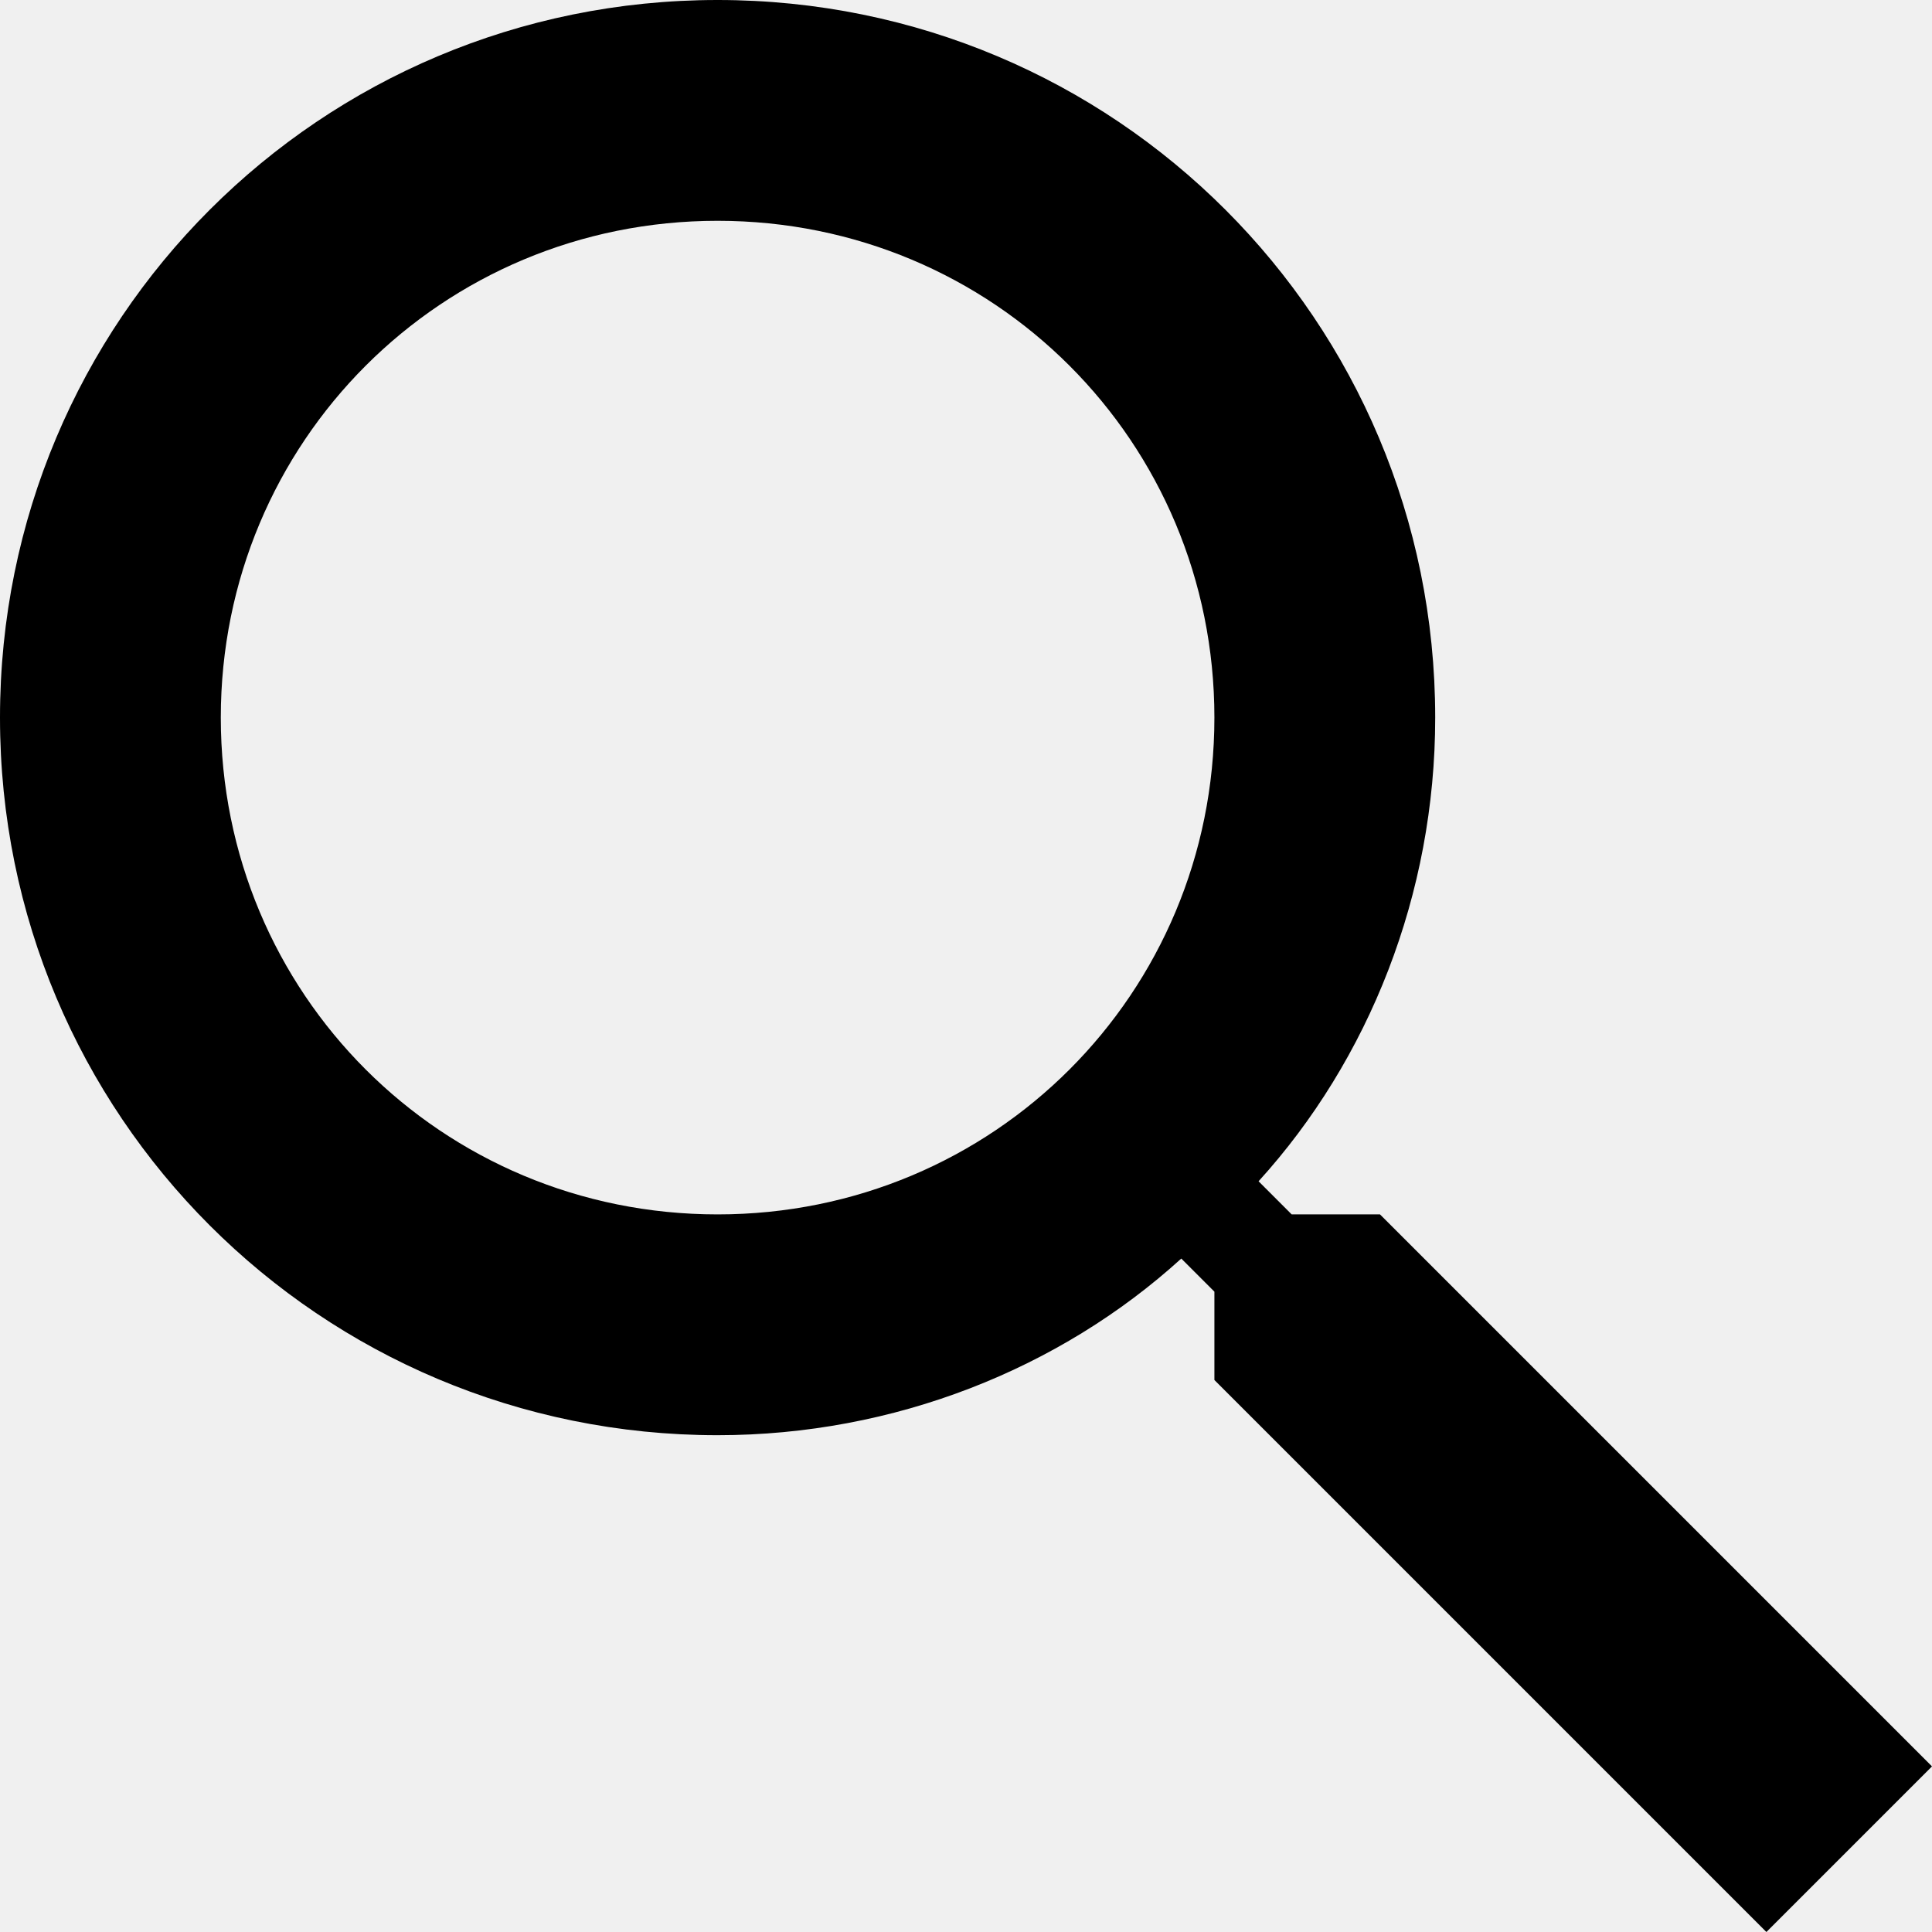
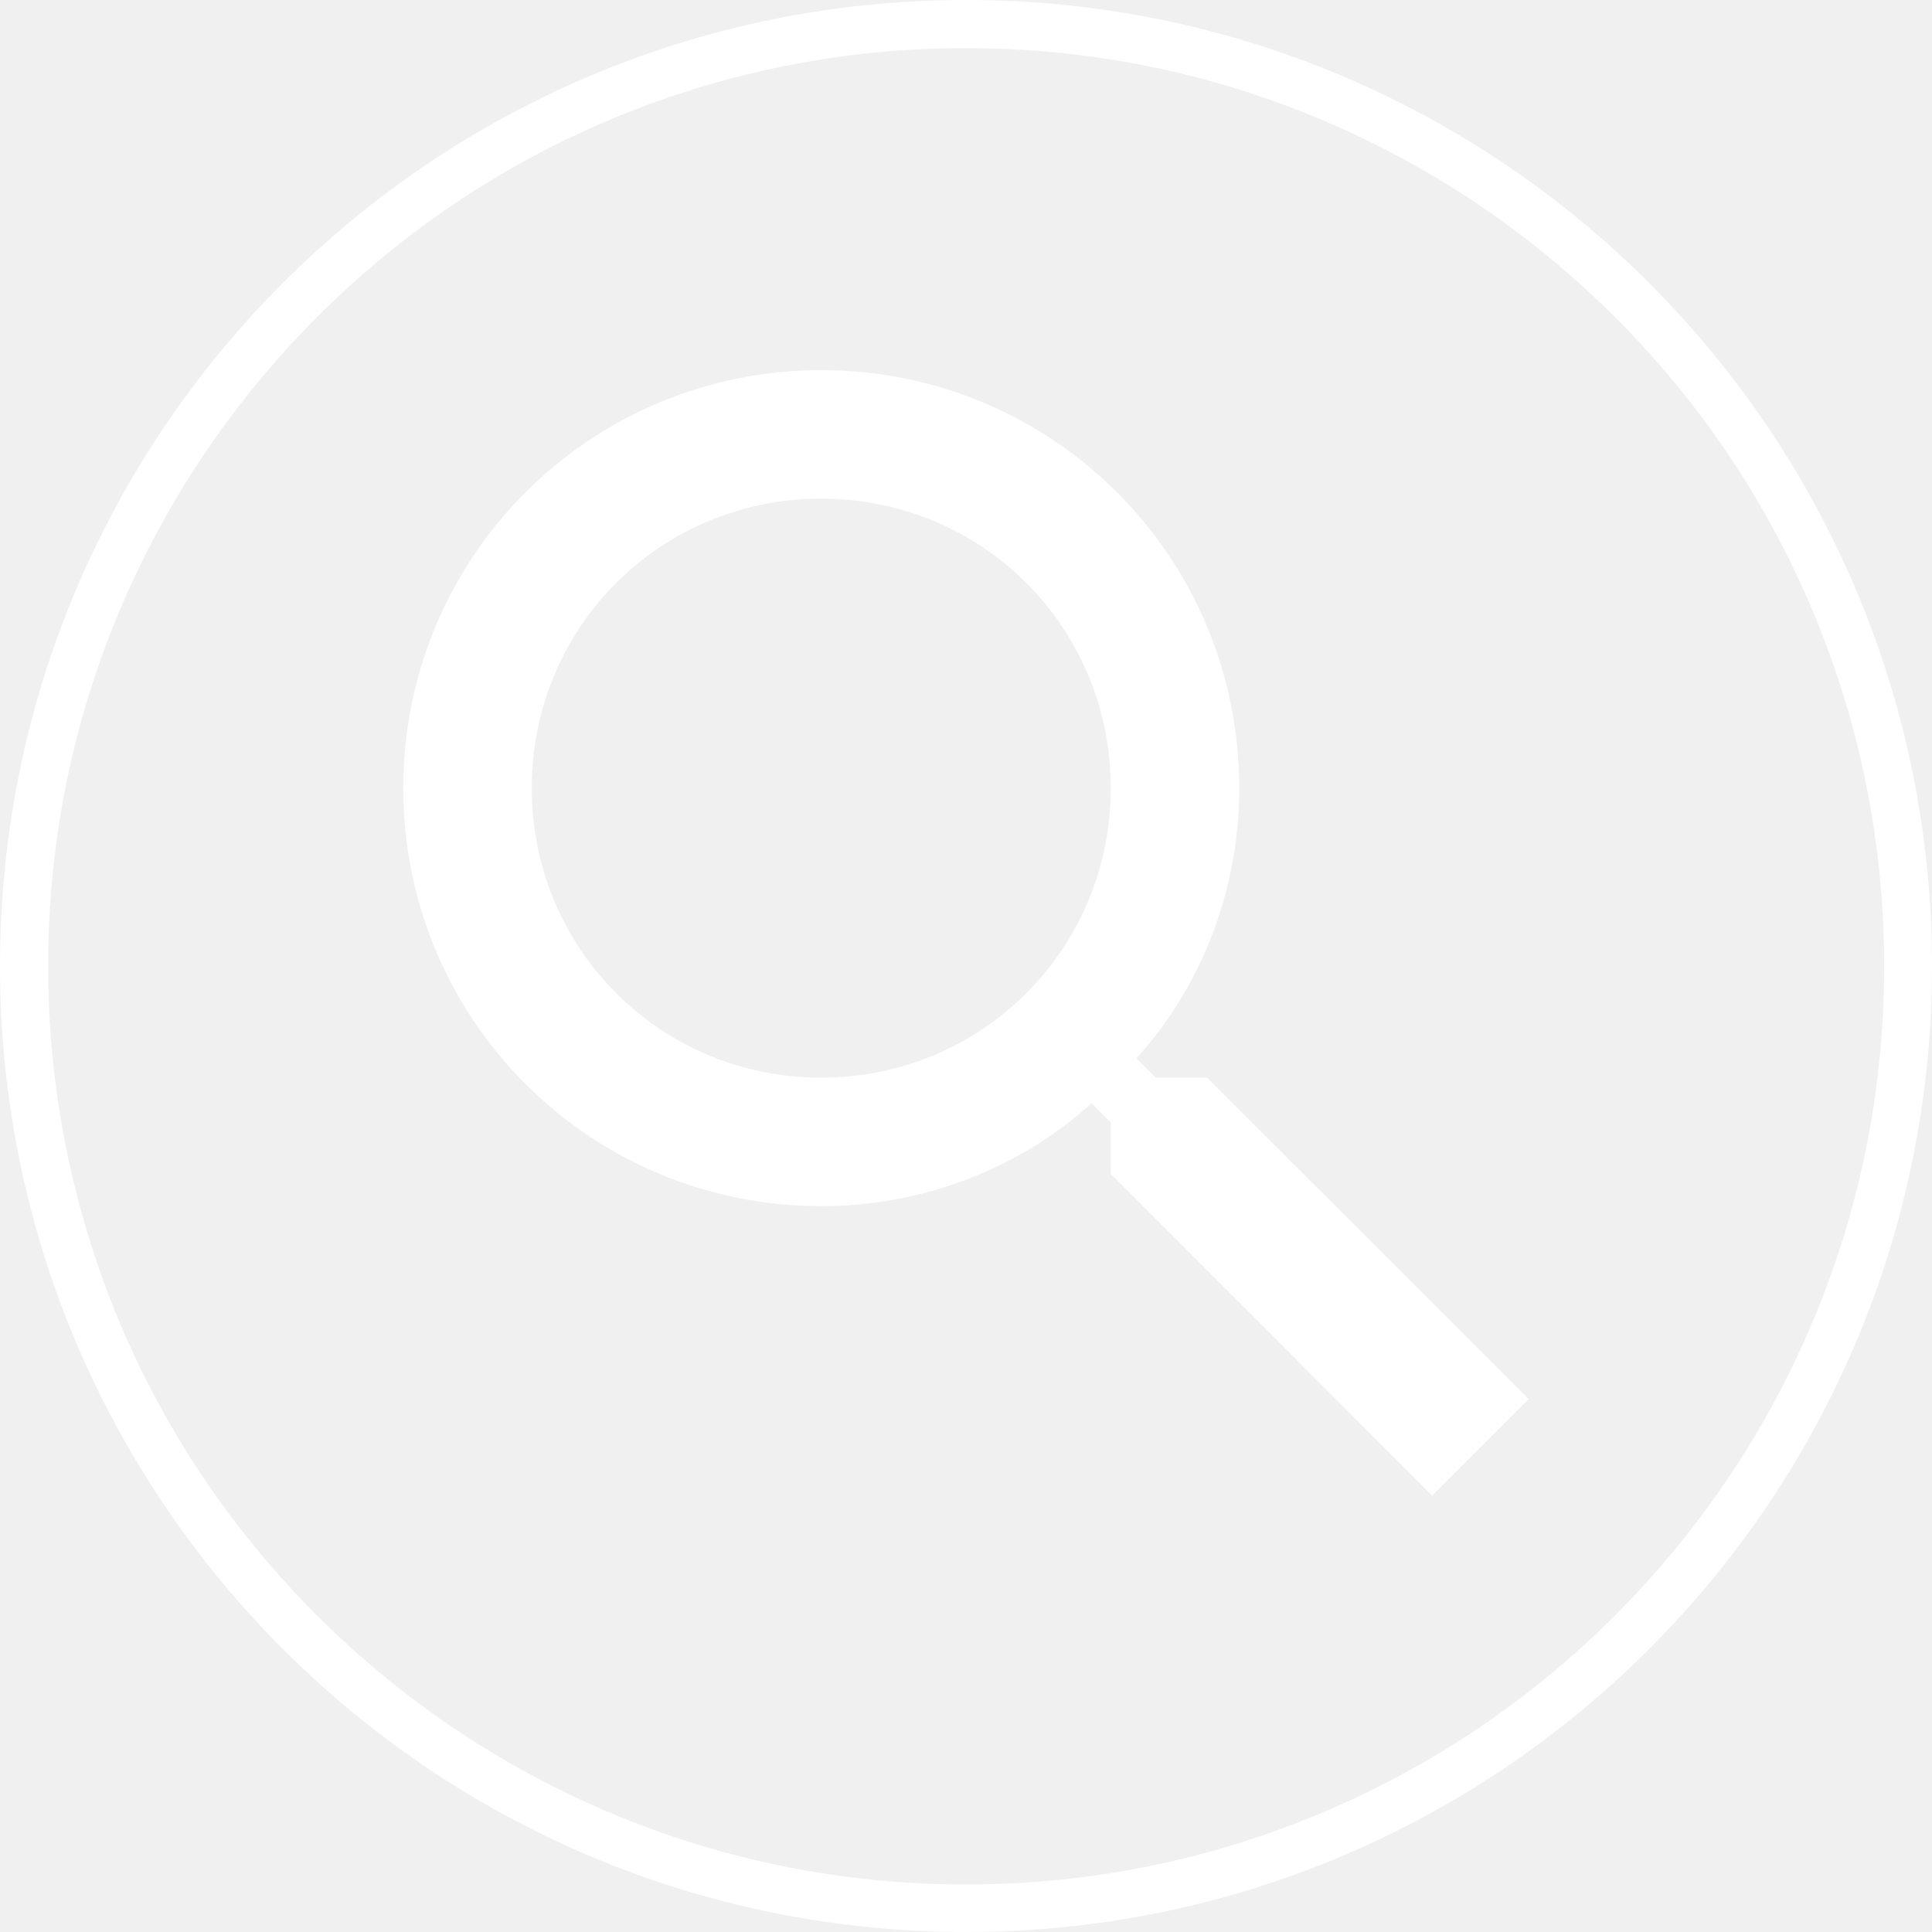
- <svg xmlns="http://www.w3.org/2000/svg" version="1.1" id="Capa_1" x="0px" y="0px" width="446.25px" height="446.25px" viewBox="0 0 446.25 446.25" style="enable-background:new 0 0 446.25 446.25;" xml:space="preserve">
+ <svg xmlns="http://www.w3.org/2000/svg" version="1.1" id="Capa_1" x="0px" y="0px" viewBox="0 0 642 642" style="enable-background:new 0 0 642 642;" xml:space="preserve">
+   <style type="text/css">
+ 	.st0{fill:#2500BF;}
+ 	.st1{fill:#FFFFFF;}
+ </style>
  <g>
-     <g id="search">
-       <path d="M318.75,280.5h-20.4l-7.649-7.65c25.5-28.05,40.8-66.3,40.8-107.1C331.5,73.95,257.55,0,165.75,0S0,73.95,0,165.75    S73.95,331.5,165.75,331.5c40.8,0,79.05-15.3,107.1-40.8l7.65,7.649v20.4L408,446.25L446.25,408L318.75,280.5z M165.75,280.5    C102,280.5,51,229.5,51,165.75S102,51,165.75,51S280.5,102,280.5,165.75S229.5,280.5,165.75,280.5z" />
+     <g id="person">
+       <path class="st0" d="M-338,282c52,0,94.5-42.5,94.5-94.5S-286,93-338,93s-94.5,42.5-94.5,94.5S-390,282-338,282z M-338,329.2    c-63.8,0-189,30.7-189,94.5V471h378v-47.2C-149,360-274.2,329.2-338,329.2z" />
    </g>
  </g>
  <g>
- </g>
+     <path class="st1" d="M321,16c41.2,0,81.1,8.1,118.7,24c36.3,15.4,68.9,37.4,97,65.4c28,28,50,60.6,65.4,97   c15.9,37.6,24,77.5,24,118.7s-8.1,81.1-24,118.7c-15.4,36.3-37.4,68.9-65.4,97c-28,28-60.6,50-97,65.4c-37.6,15.9-77.5,24-118.7,24   s-81.1-8.1-118.7-24c-36.3-15.4-68.9-37.4-97-65.4c-28-28-50-60.6-65.4-97C24.1,402.1,16,362.2,16,321s8.1-81.1,24-118.7   c15.4-36.3,37.4-68.9,65.4-97c28-28,60.6-50,97-65.4C239.9,24.1,279.8,16,321,16 M321,0C143.7,0,0,143.7,0,321s143.7,321,321,321   s321-143.7,321-321S498.3,0,321,0L321,0z" />
+   </g>
  <g>
- </g>
-   <g>
- </g>
-   <g>
- </g>
-   <g>
- </g>
-   <g>
- </g>
-   <g>
- </g>
-   <g>
- </g>
-   <g>
- </g>
-   <g>
- </g>
-   <g>
- </g>
-   <g>
- </g>
-   <g>
- </g>
-   <g>
- </g>
-   <g>
- </g>
+     <g id="search">
+       <path class="st1" d="M401.1,358.1H384l-6.4-6.4c21.4-23.5,34.2-55.6,34.2-89.8c0-76.9-62-138.9-138.9-138.9S134,185,134,261.9    s62,138.9,138.9,138.9c34.2,0,66.3-12.8,89.8-34.2l6.4,6.4v17.1L475.9,497l32.1-32.1L401.1,358.1z M272.9,358.1    c-53.4,0-96.2-42.7-96.2-96.2s42.7-96.2,96.2-96.2s96.2,42.7,96.2,96.2S326.3,358.1,272.9,358.1z" />
+     </g>
+   </g>
</svg>
